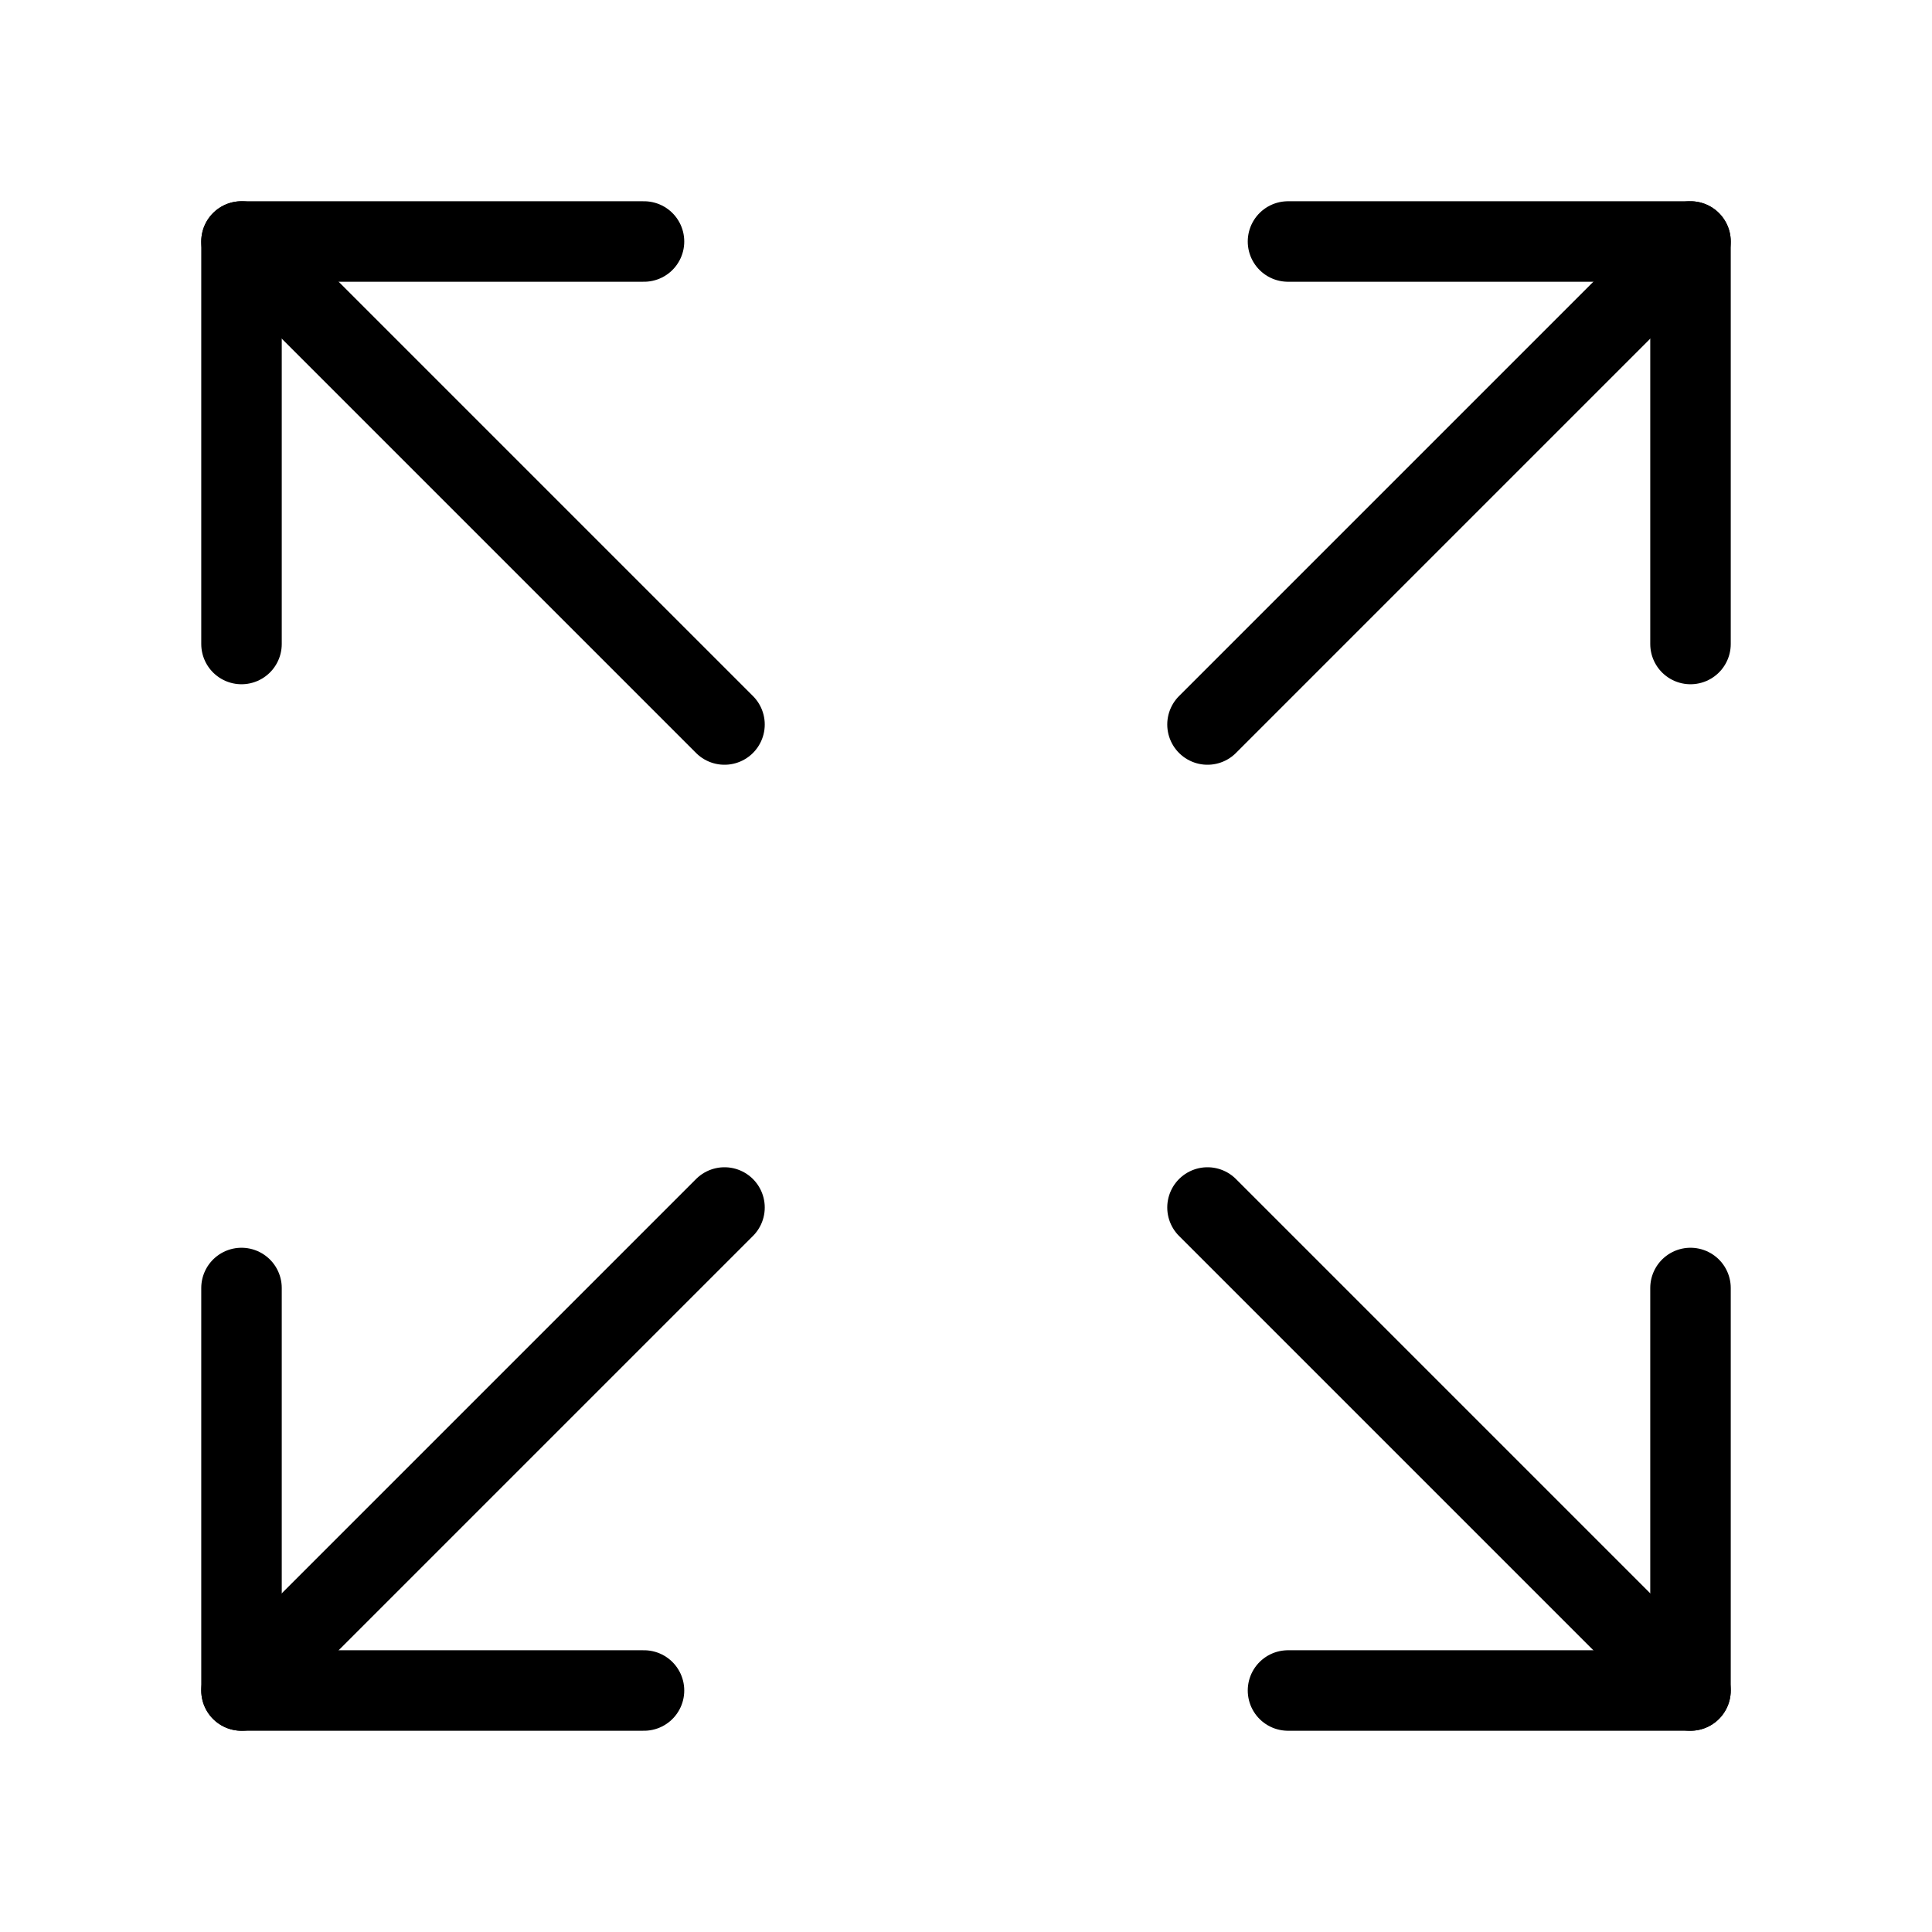
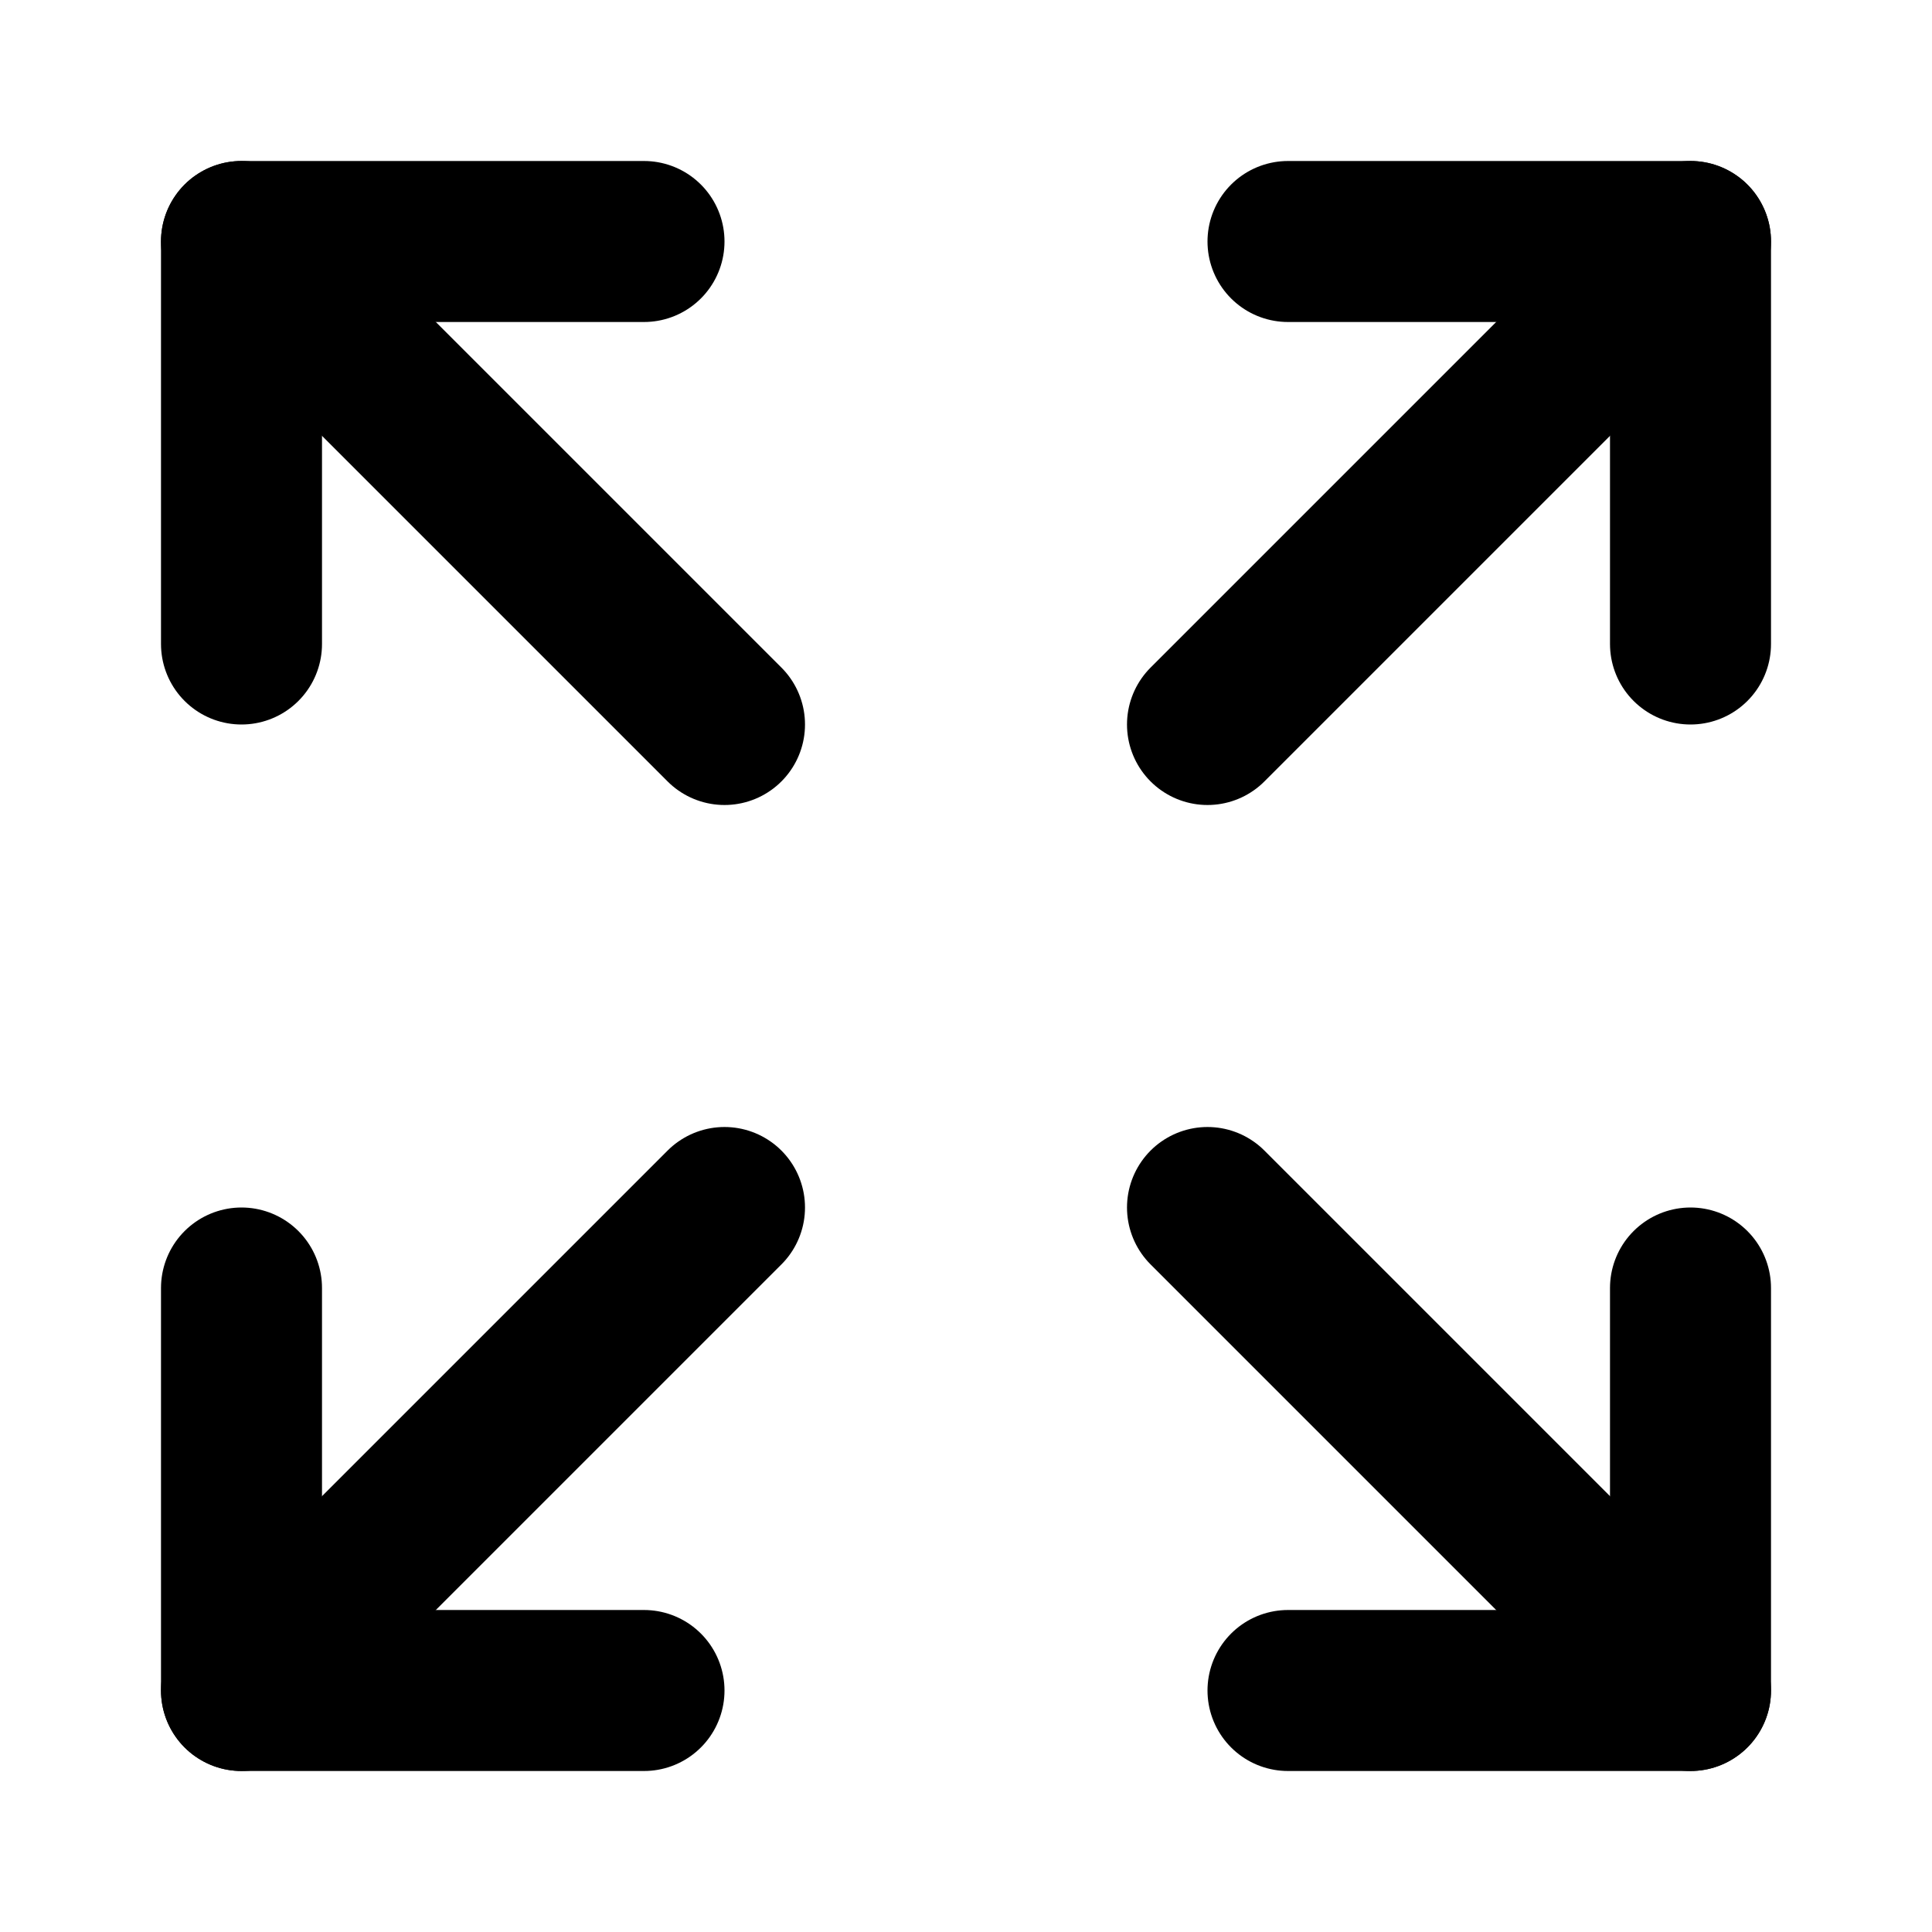
- <svg xmlns="http://www.w3.org/2000/svg" viewBox="0 0 24 24" fill="none" stroke="currentColor" stroke-linecap="round" stroke-linejoin="round">
+ <svg xmlns="http://www.w3.org/2000/svg" viewBox="0 0 24 24" fill="none" stroke="currentColor" stroke-linecap="round" stroke-linejoin="round" stroke-width="2">
  <path d="m15 15 6 6" />
  <path d="m15 9 6-6" />
  <path d="M21 16v5h-5" />
  <path d="M21 8V3h-5" />
  <path d="M3 16v5h5" />
  <path d="m3 21 6-6" />
  <path d="M3 8V3h5" />
  <path d="M9 9 3 3" />
</svg>
